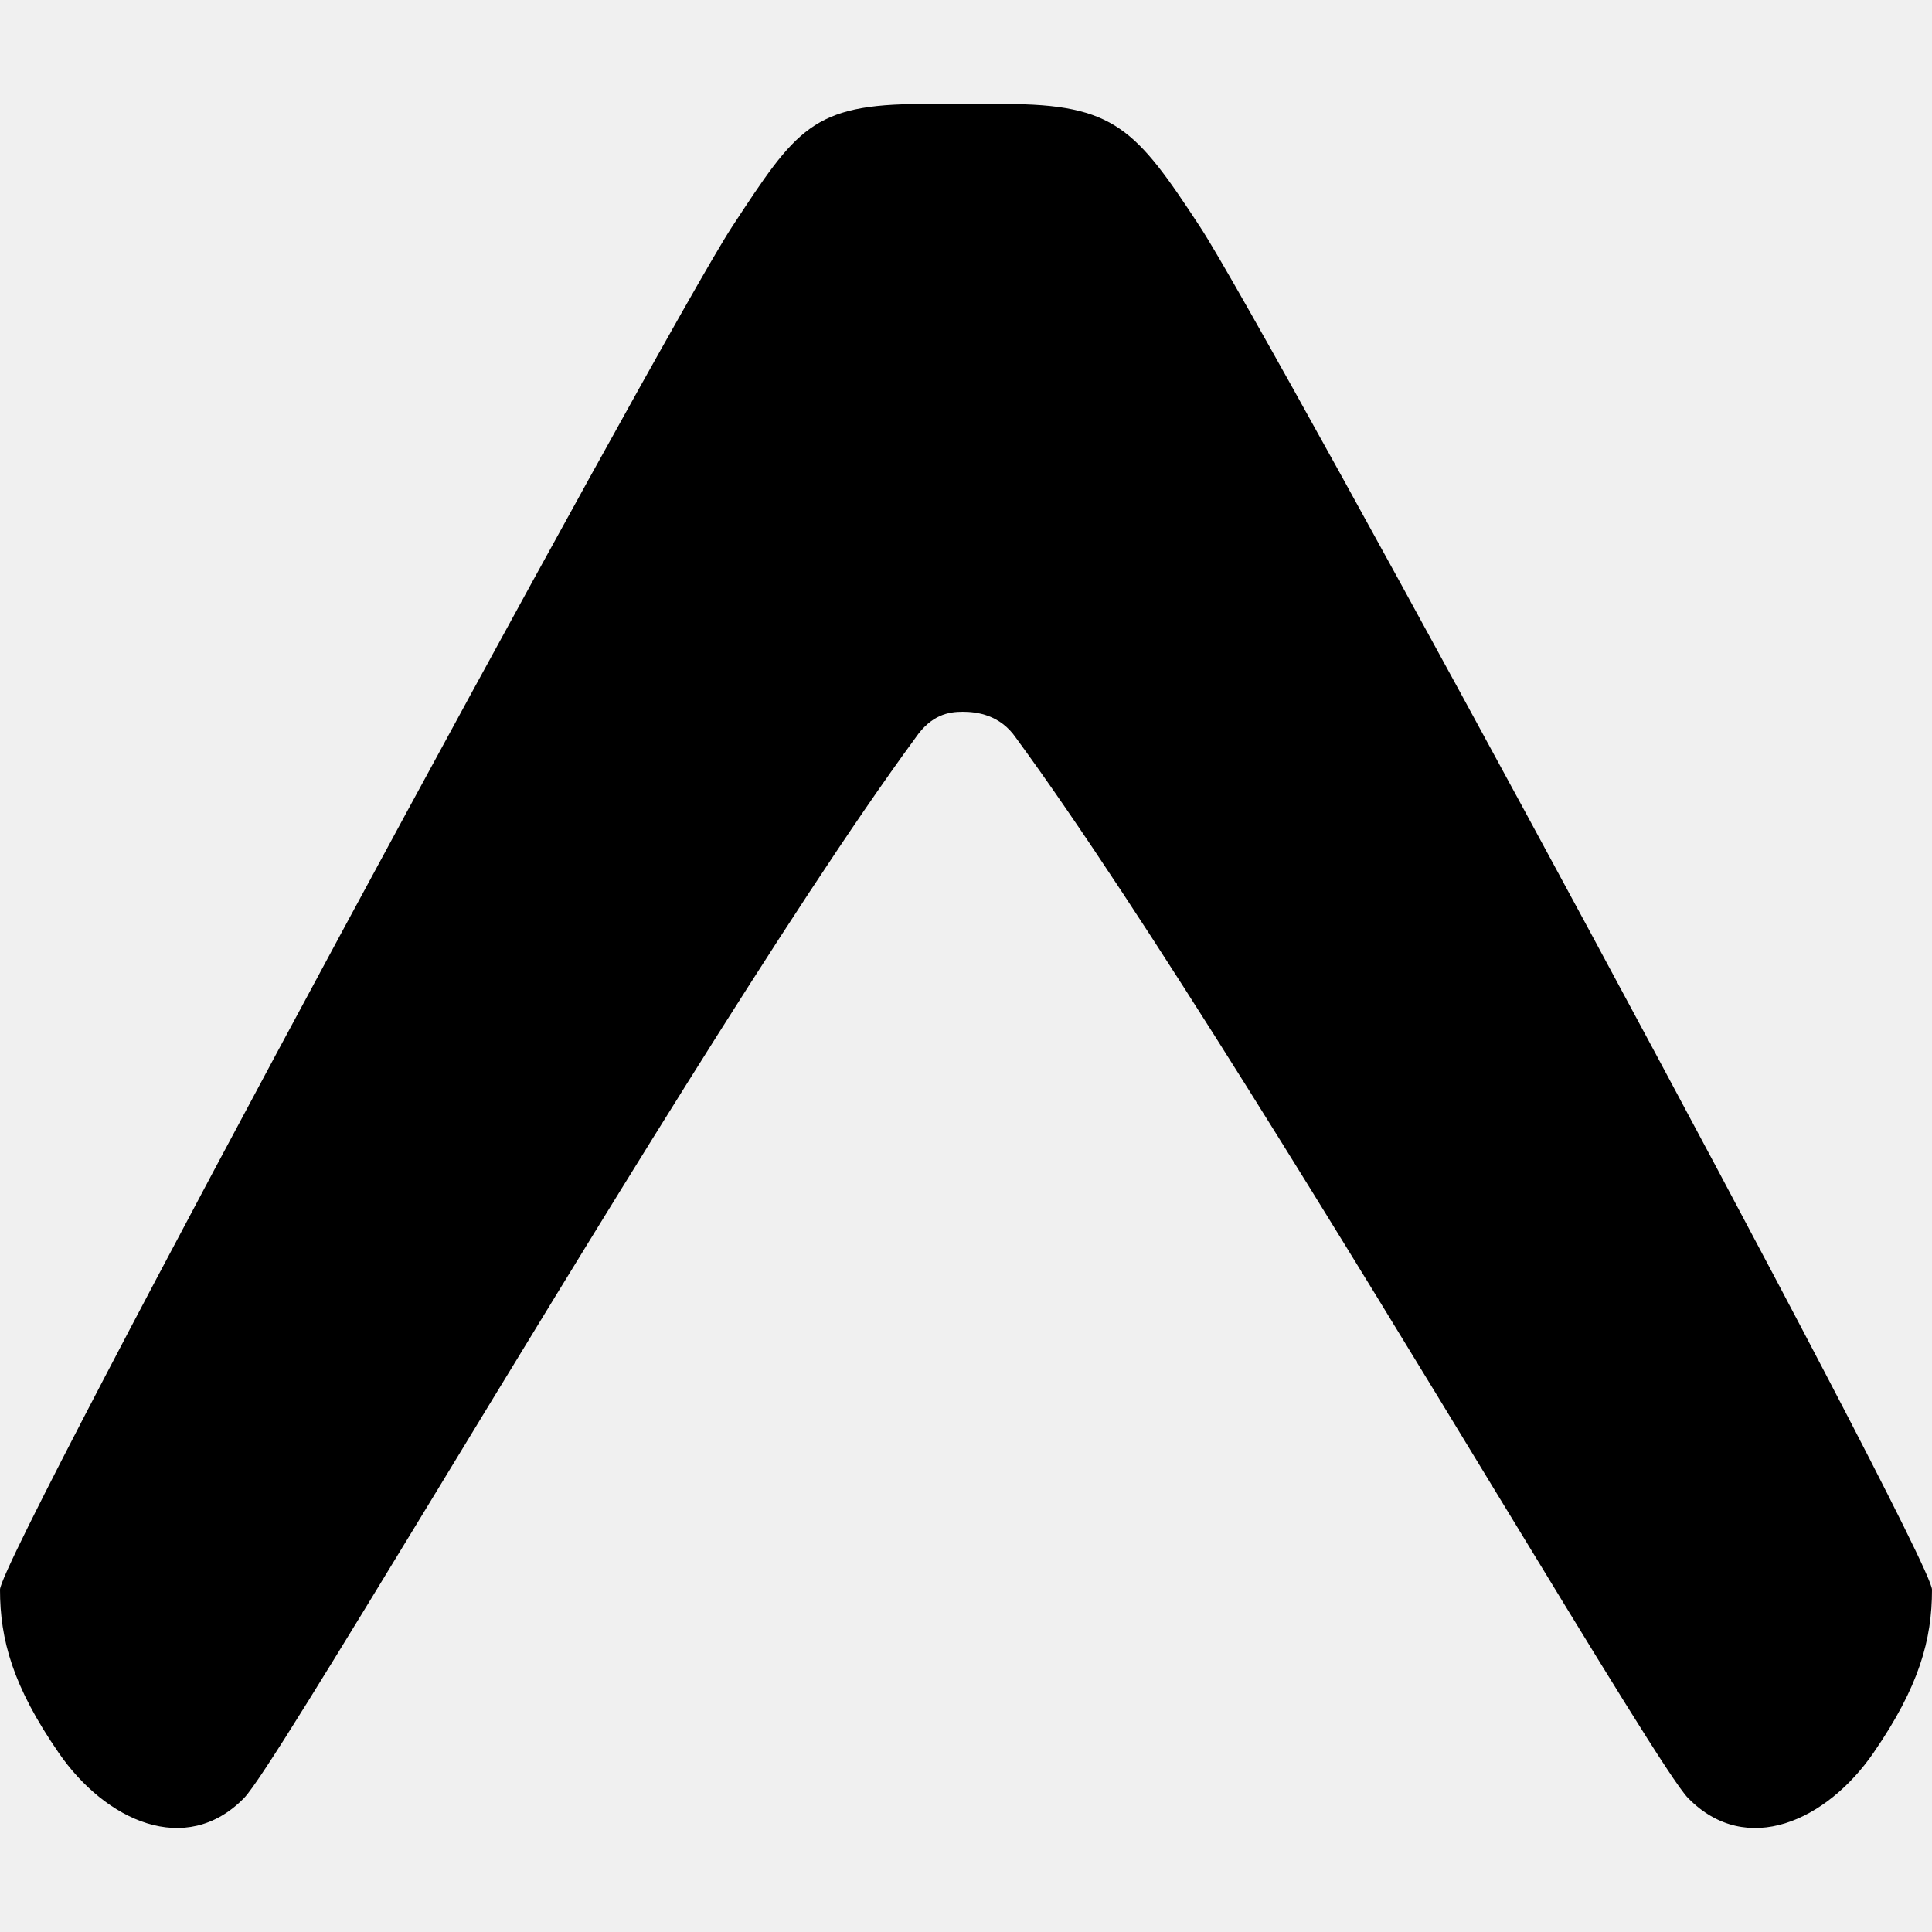
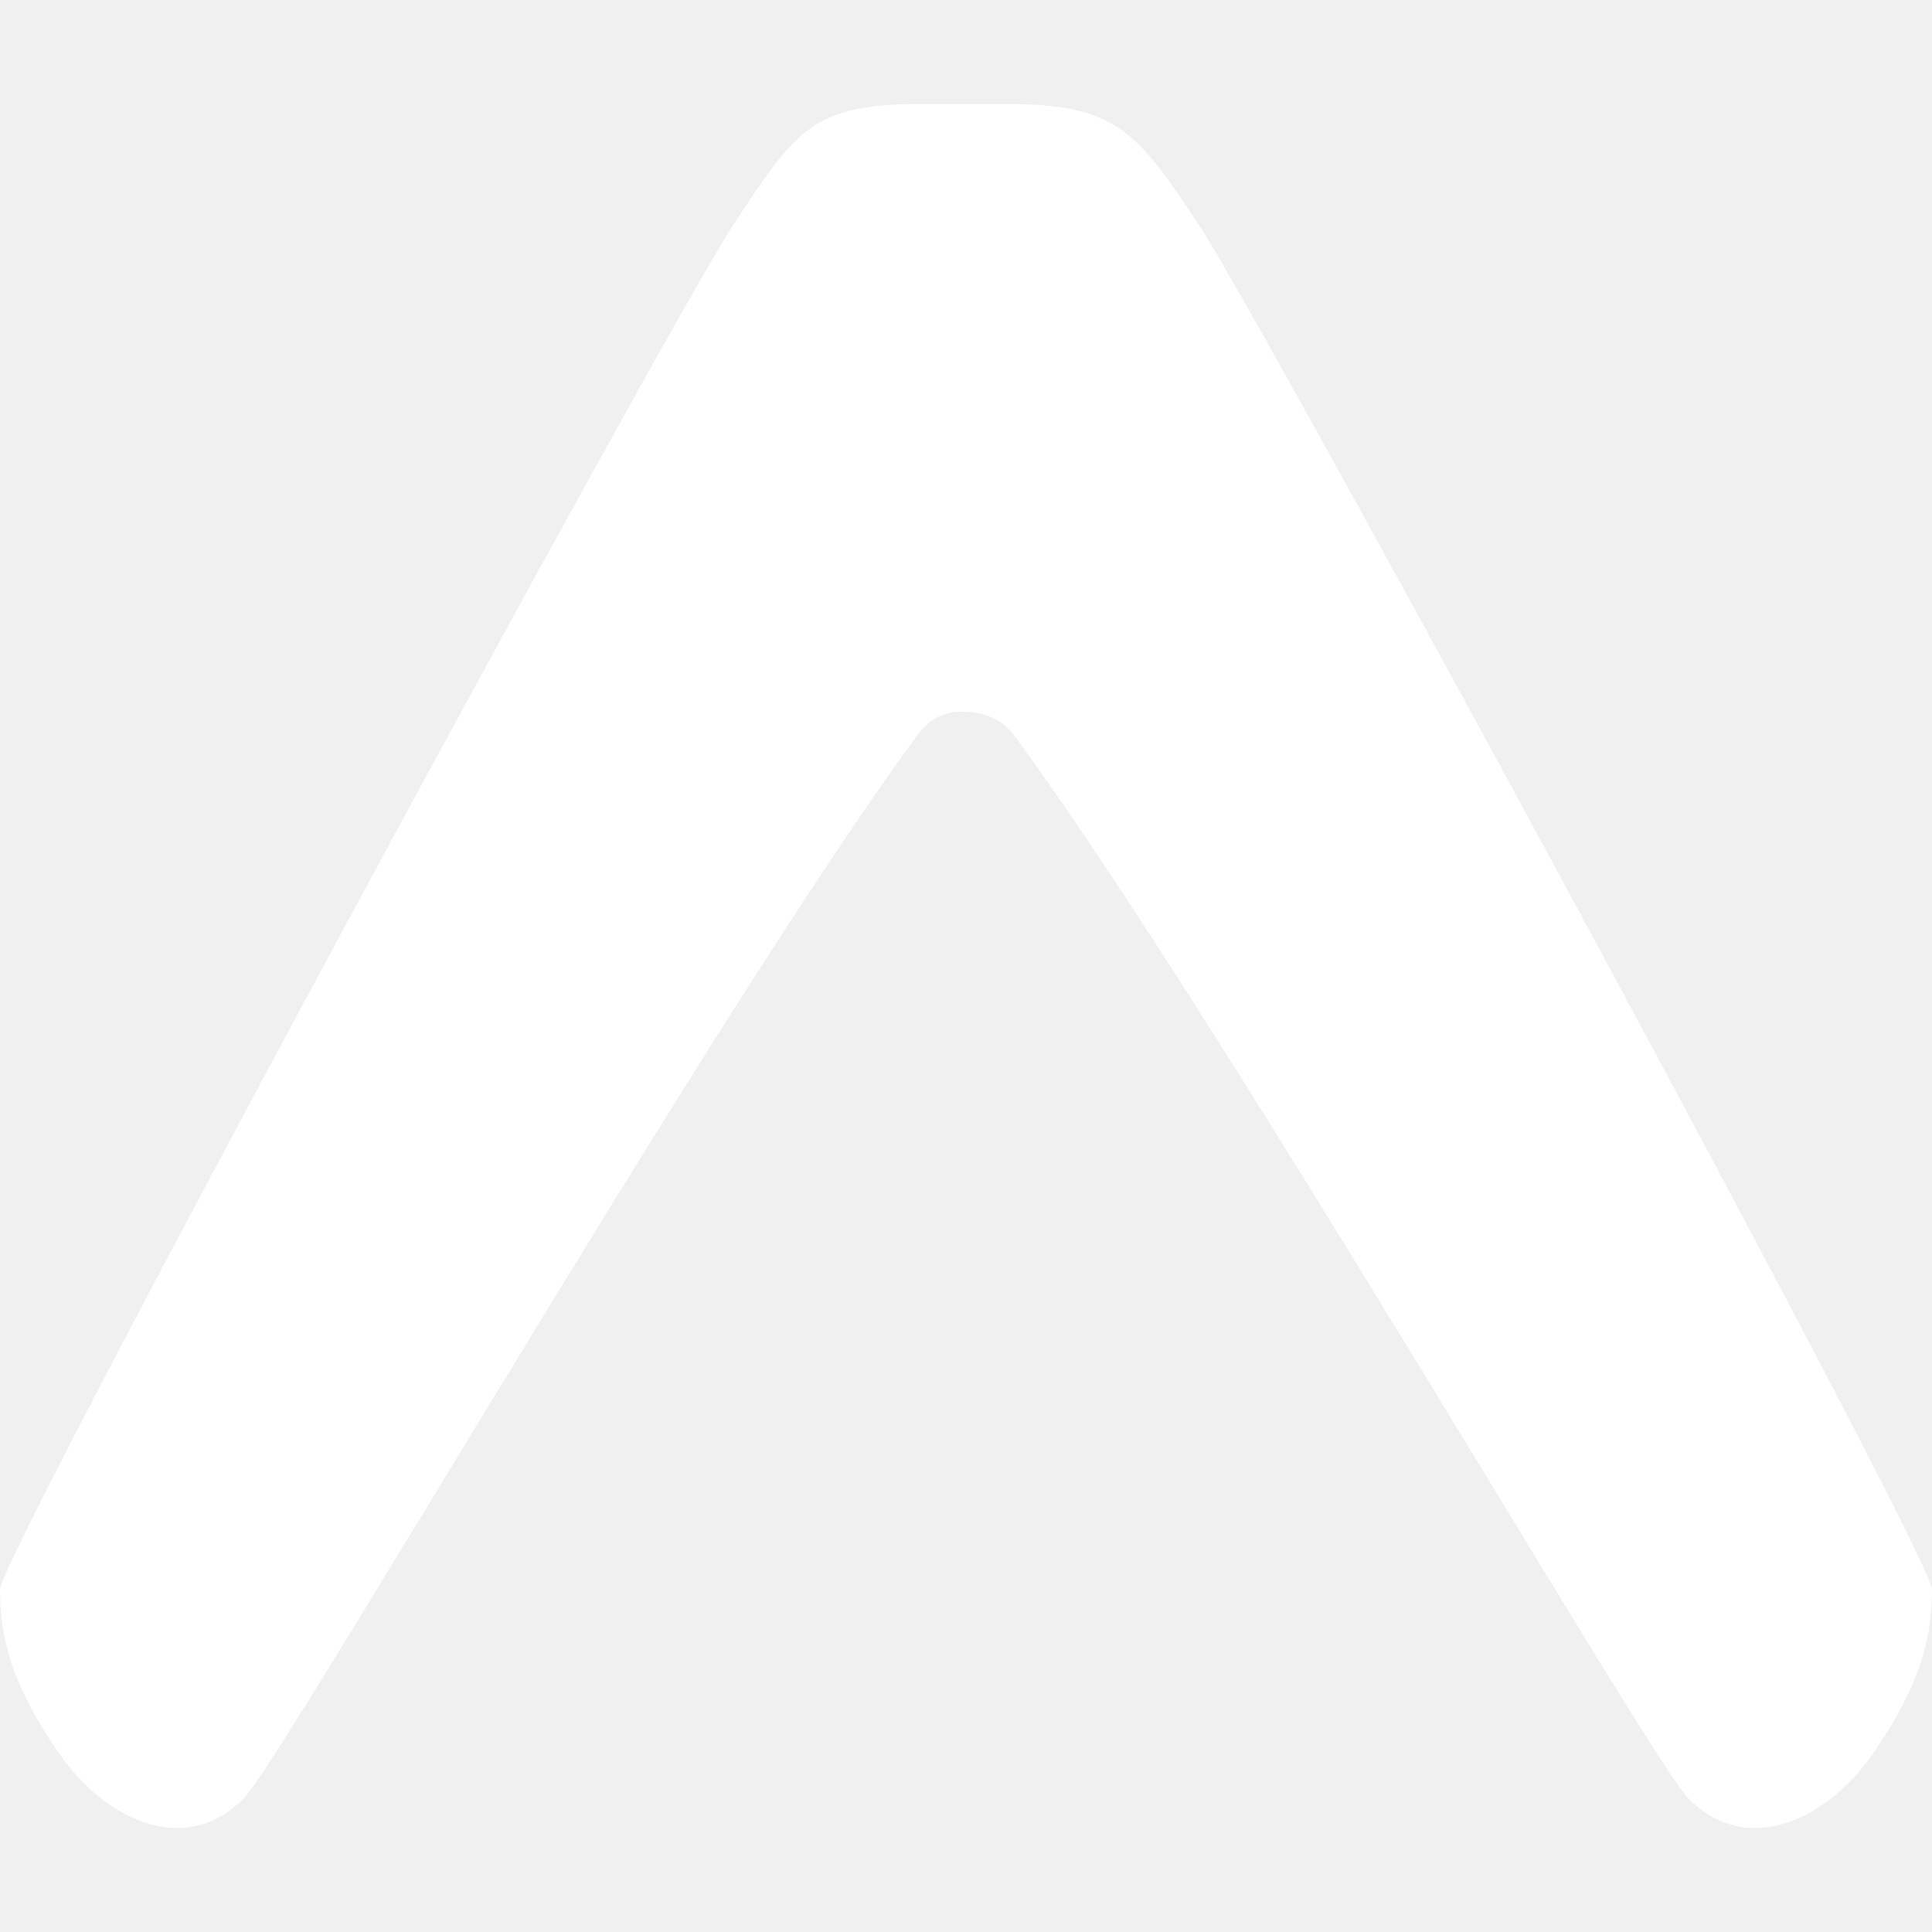
<svg xmlns="http://www.w3.org/2000/svg" viewBox="0 0 128 128">
-   <path d="M60.654 48.883c1.051-1.534 2.197-1.727 3.127-1.727s2.475.193 3.527 1.727C75.556 60.12 89.173 82.512 99.22 99.035c6.555 10.767 11.586 19.043 12.622 20.095 3.874 3.952 9.189 1.489 12.278-2.995 3.039-4.412 3.88-7.512 3.88-10.817 0-2.253-44.052-83.515-48.486-90.28C75.25 8.534 73.856 6.89 66.56 6.89h-5.469c-7.28 0-8.331 1.644-12.599 8.148C44.058 21.803 0 103.065 0 105.313c0 3.31.847 6.41 3.892 10.822 3.088 4.484 8.403 6.947 12.278 2.99 1.03-1.053 6.061-9.323 12.615-20.095 10.047-16.518 23.62-38.91 31.874-50.153z" />
+   <path fill="#fff" d="M60.654 48.883c1.051-1.534 2.197-1.727 3.127-1.727s2.475.193 3.527 1.727C75.556 60.12 89.173 82.512 99.22 99.035c6.555 10.767 11.586 19.043 12.622 20.095 3.874 3.952 9.189 1.489 12.278-2.995 3.039-4.412 3.88-7.512 3.88-10.817 0-2.253-44.052-83.515-48.486-90.28C75.25 8.534 73.856 6.89 66.56 6.89h-5.469c-7.28 0-8.331 1.644-12.599 8.148C44.058 21.803 0 103.065 0 105.313c0 3.31.847 6.41 3.892 10.822 3.088 4.484 8.403 6.947 12.278 2.99 1.03-1.053 6.061-9.323 12.615-20.095 10.047-16.518 23.62-38.91 31.874-50.153z" />
</svg>
